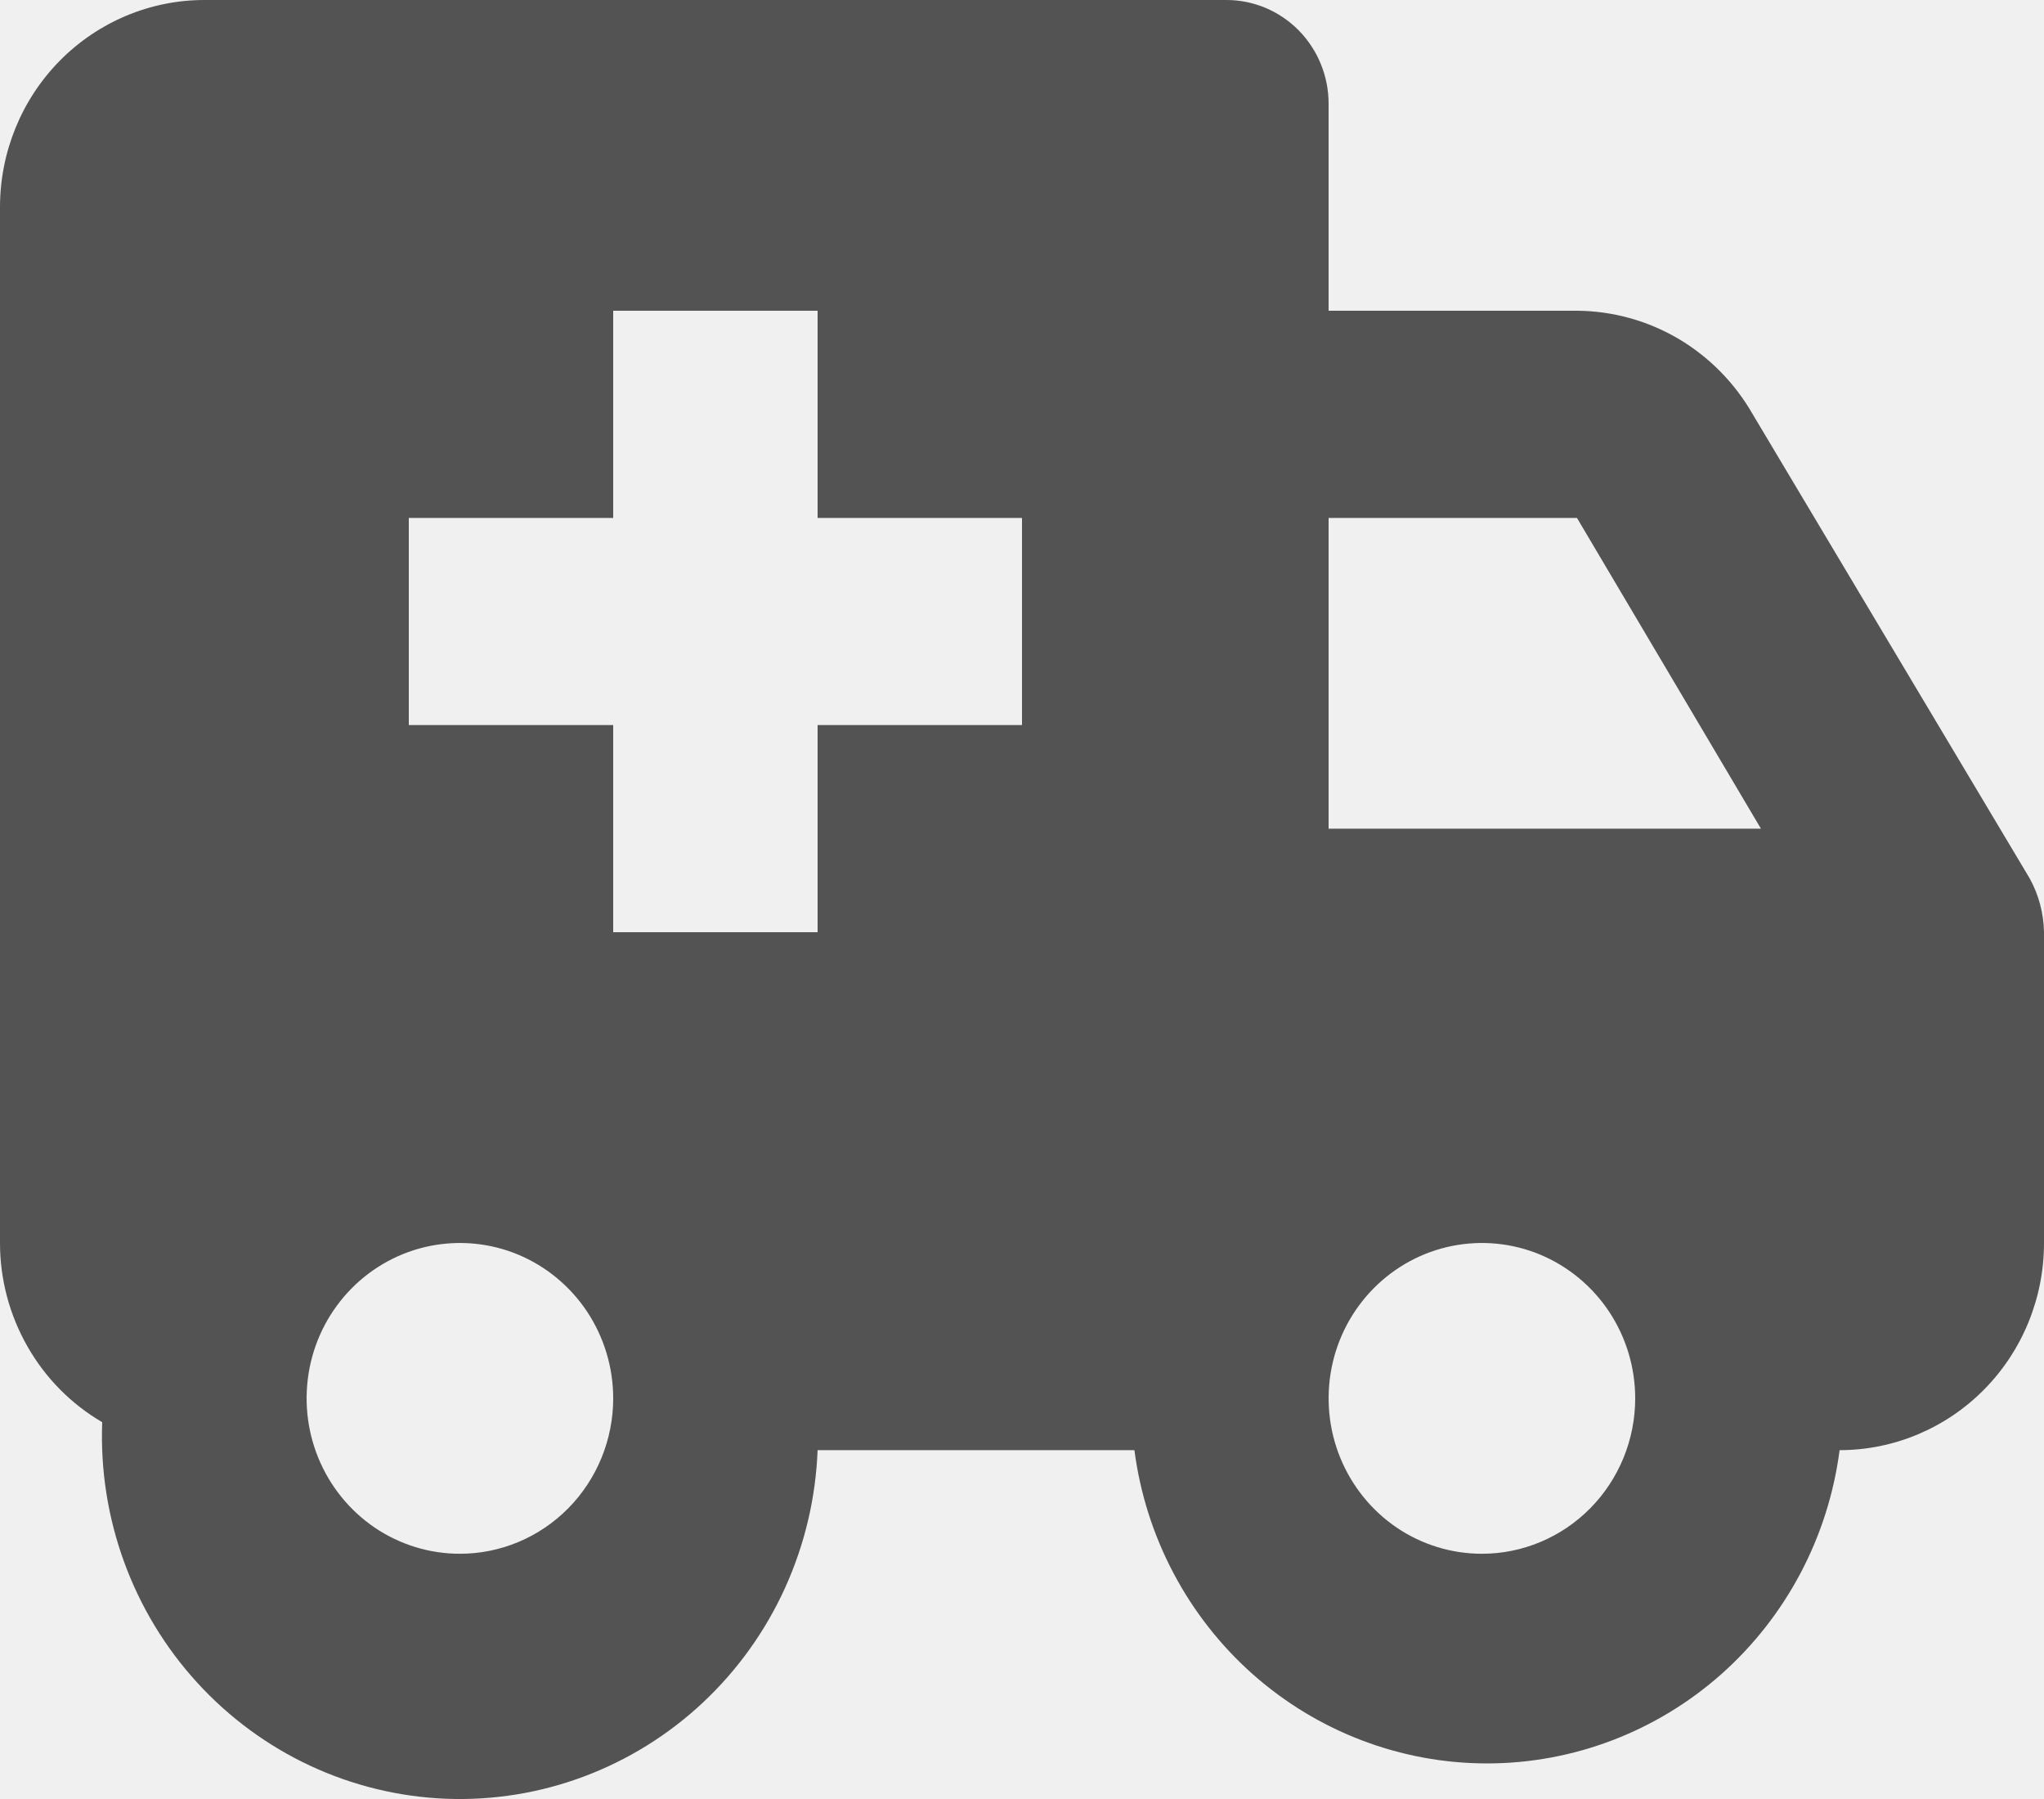
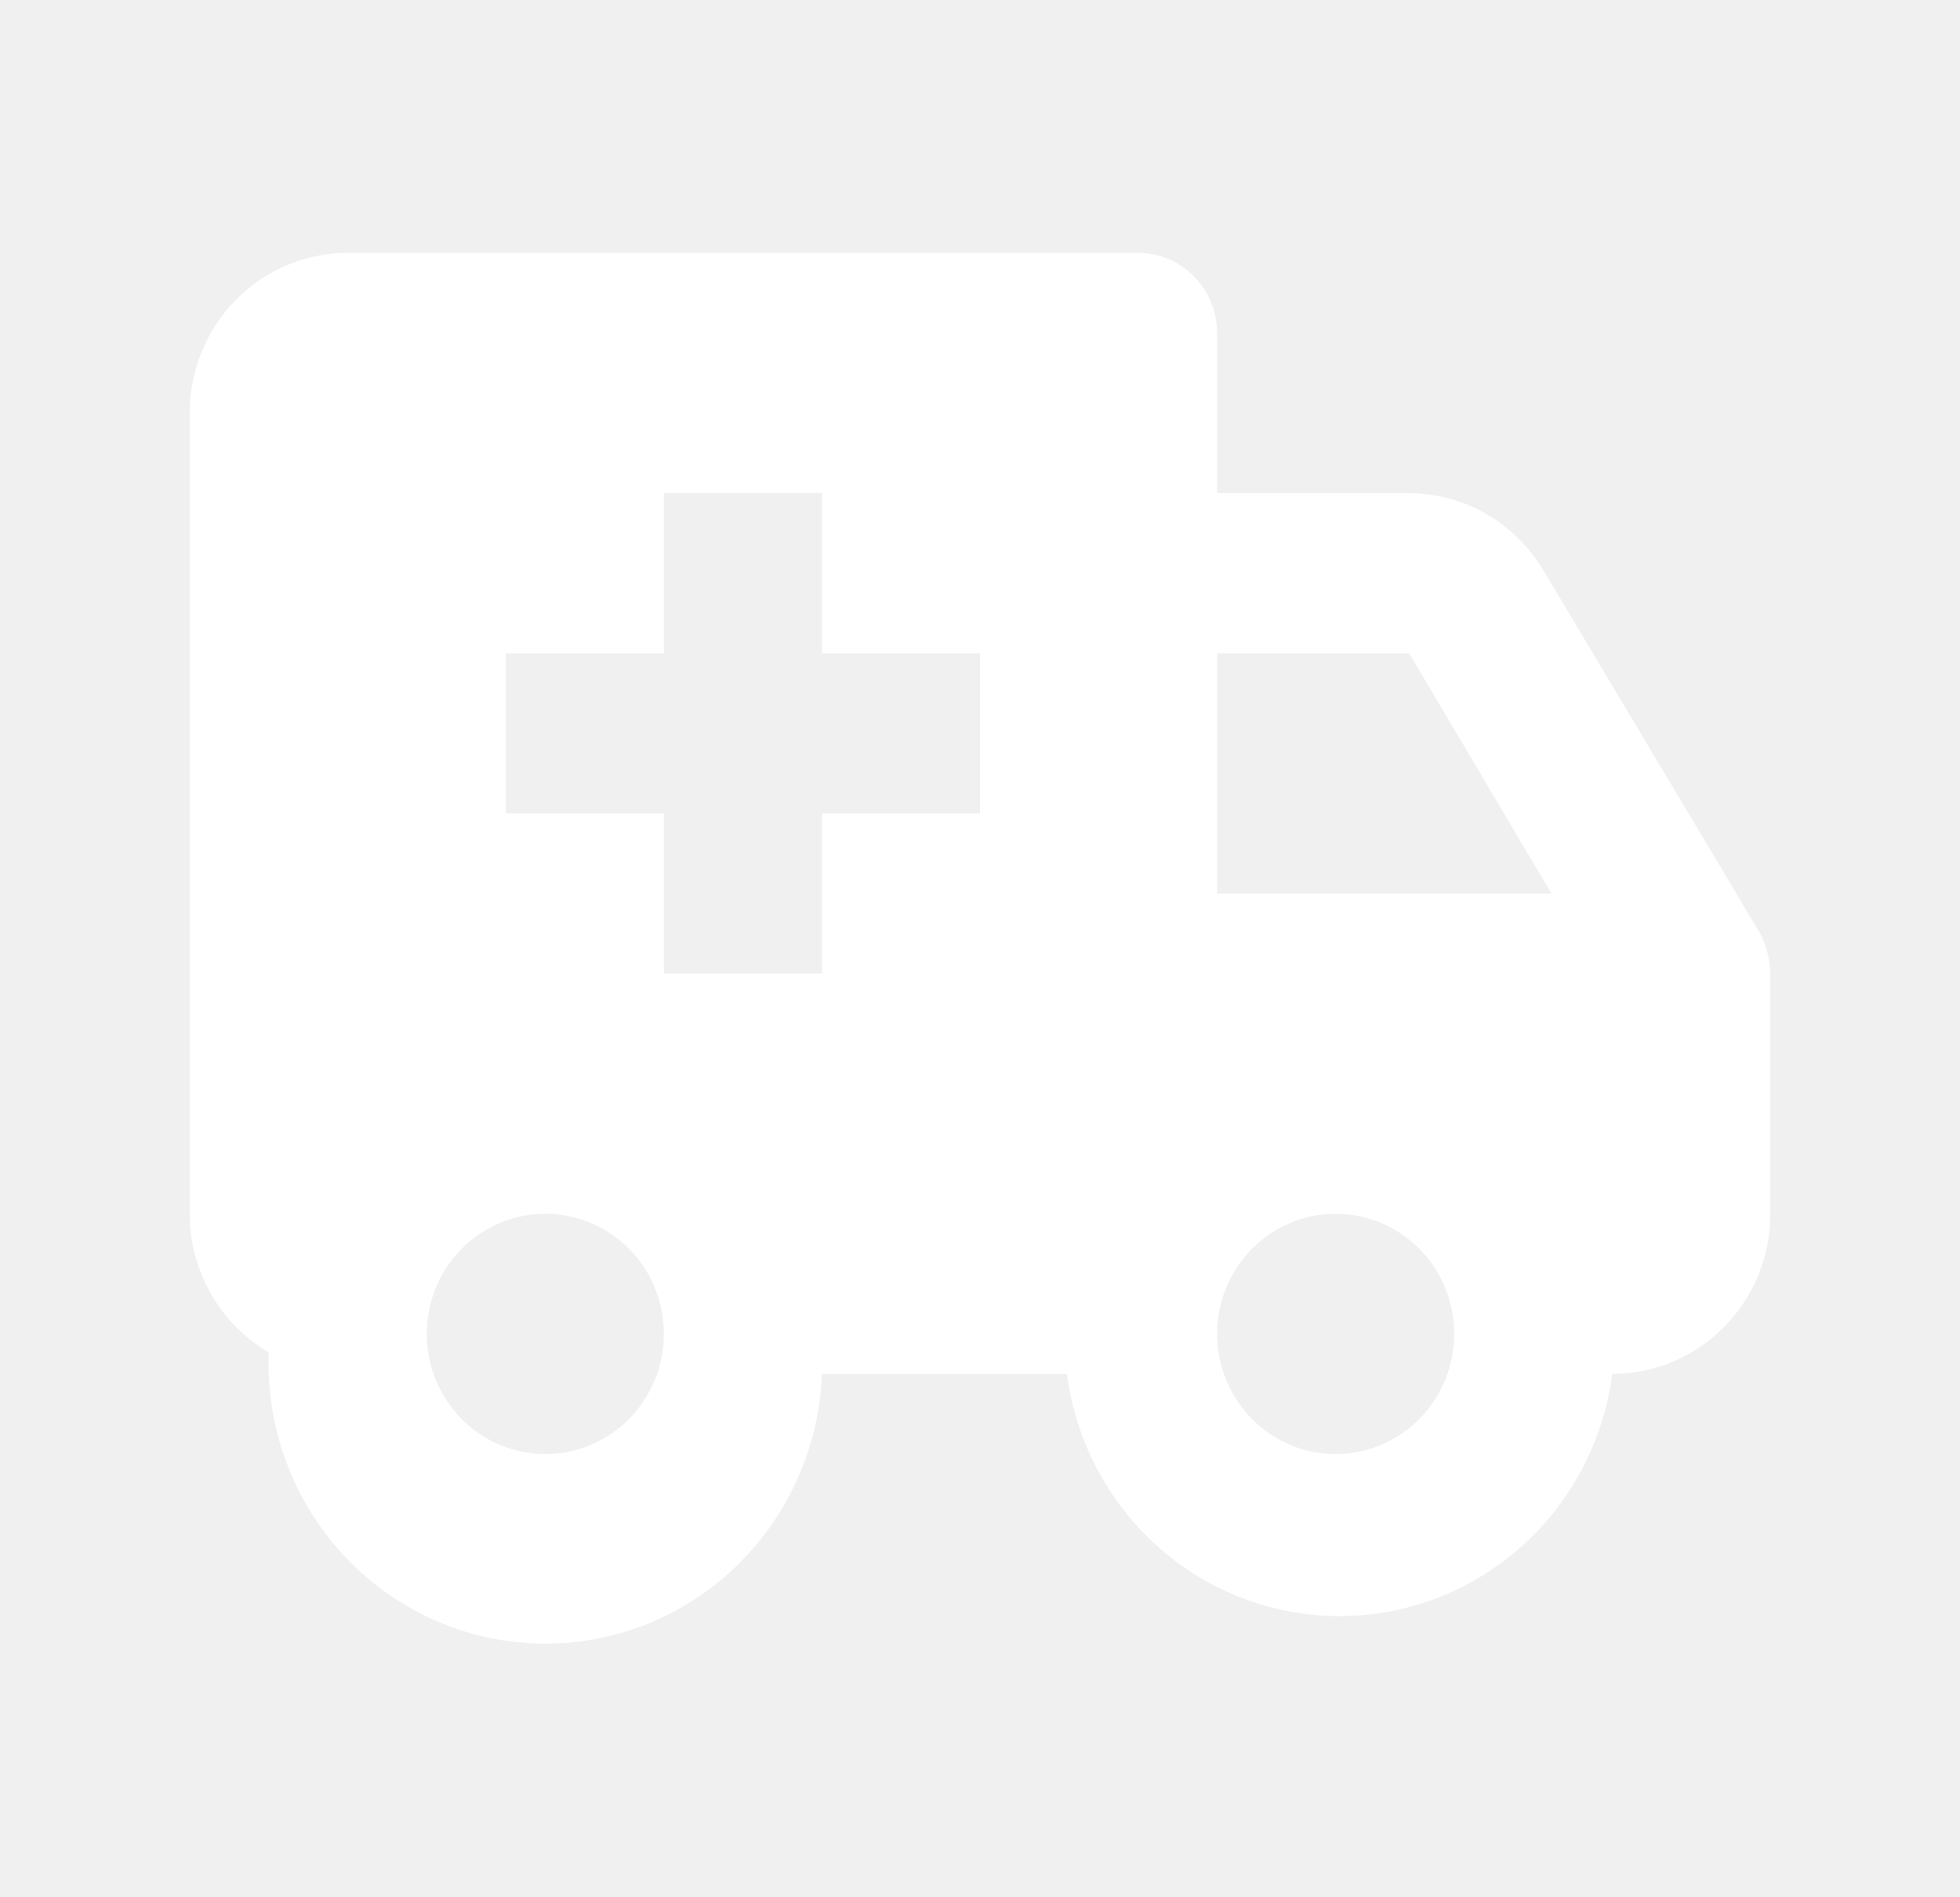
- <svg xmlns="http://www.w3.org/2000/svg" width="25" height="22" viewBox="0 0 25 22" fill="none">
-   <path d="M24.825 10.742L21.438 5.067C21.219 4.684 20.906 4.366 20.529 4.143C20.152 3.921 19.724 3.803 19.288 3.8H16.25V1.267C16.25 0.931 16.118 0.609 15.884 0.371C15.649 0.133 15.332 0 15 0H2.5C1.837 0 1.201 0.267 0.732 0.742C0.263 1.217 0 1.862 0 2.533V15.201C0 15.645 0.116 16.081 0.336 16.466C0.555 16.851 0.87 17.17 1.25 17.392C1.205 18.568 1.623 19.714 2.412 20.577C3.201 21.441 4.296 21.951 5.456 21.997C6.617 22.042 7.747 21.618 8.599 20.819C9.451 20.02 9.955 18.91 10 17.734H13.875C14.013 18.794 14.527 19.767 15.32 20.472C16.113 21.176 17.133 21.565 18.188 21.565C19.242 21.565 20.262 21.176 21.055 20.472C21.848 19.767 22.362 18.794 22.5 17.734C23.163 17.734 23.799 17.467 24.268 16.992C24.737 16.517 25 15.873 25 15.201V11.4C24.996 11.17 24.936 10.943 24.825 10.742ZM5.625 19.001C5.254 19.001 4.892 18.89 4.583 18.681C4.275 18.472 4.035 18.175 3.893 17.828C3.751 17.481 3.714 17.099 3.786 16.73C3.858 16.361 4.037 16.023 4.299 15.757C4.561 15.492 4.895 15.31 5.259 15.237C5.623 15.164 6 15.201 6.343 15.345C6.685 15.489 6.978 15.733 7.184 16.045C7.39 16.358 7.5 16.725 7.5 17.101C7.5 17.605 7.302 18.088 6.951 18.444C6.599 18.801 6.122 19.001 5.625 19.001ZM12.5 8.867H10V11.4H7.5V8.867H5V6.334H7.5V3.8H10V6.334H12.5V8.867ZM18.125 19.001C17.754 19.001 17.392 18.89 17.083 18.681C16.775 18.472 16.535 18.175 16.393 17.828C16.251 17.481 16.214 17.099 16.286 16.73C16.358 16.361 16.537 16.023 16.799 15.757C17.061 15.492 17.395 15.31 17.759 15.237C18.123 15.164 18.5 15.201 18.843 15.345C19.185 15.489 19.478 15.733 19.684 16.045C19.89 16.358 20 16.725 20 17.101C20 17.605 19.802 18.088 19.451 18.444C19.099 18.801 18.622 19.001 18.125 19.001ZM16.25 10.134V6.334H19.288L21.538 10.134H16.25Z" fill="#535353" />
+ <svg xmlns="http://www.w3.org/2000/svg" width="31" height="30" viewBox="0 0 31 30" fill="none">
+   <path d="M27.825 14.742L24.438 9.067C24.219 8.684 23.906 8.366 23.529 8.143C23.152 7.921 22.724 7.803 22.288 7.8H19.25V5.267C19.25 4.931 19.118 4.609 18.884 4.371C18.649 4.133 18.331 4 18 4H5.5C4.837 4 4.201 4.267 3.732 4.742C3.263 5.217 3 5.862 3 6.533V19.201C3 19.645 3.116 20.081 3.336 20.466C3.555 20.851 3.87 21.17 4.25 21.392C4.205 22.568 4.623 23.714 5.412 24.577C6.201 25.441 7.296 25.951 8.456 25.997C9.617 26.042 10.747 25.618 11.599 24.819C12.451 24.02 12.955 22.91 13 21.734H16.875C17.013 22.794 17.527 23.767 18.32 24.472C19.113 25.176 20.133 25.565 21.188 25.565C22.242 25.565 23.262 25.176 24.055 24.472C24.848 23.767 25.362 22.794 25.5 21.734C26.163 21.734 26.799 21.467 27.268 20.992C27.737 20.517 28 19.873 28 19.201V15.4C27.996 15.17 27.936 14.943 27.825 14.742ZM8.625 23.001C8.254 23.001 7.892 22.89 7.583 22.681C7.275 22.472 7.035 22.175 6.893 21.828C6.751 21.481 6.714 21.099 6.786 20.73C6.858 20.361 7.037 20.023 7.299 19.757C7.561 19.491 7.895 19.311 8.259 19.237C8.623 19.164 9 19.201 9.343 19.345C9.685 19.489 9.978 19.733 10.184 20.045C10.39 20.358 10.5 20.725 10.5 21.101C10.5 21.605 10.303 22.088 9.951 22.444C9.599 22.801 9.122 23.001 8.625 23.001ZM15.5 12.867H13V15.4H10.5V12.867H8V10.334H10.5V7.8H13V10.334H15.5V12.867ZM21.125 23.001C20.754 23.001 20.392 22.89 20.083 22.681C19.775 22.472 19.535 22.175 19.393 21.828C19.251 21.481 19.214 21.099 19.286 20.73C19.358 20.361 19.537 20.023 19.799 19.757C20.061 19.491 20.395 19.311 20.759 19.237C21.123 19.164 21.5 19.201 21.843 19.345C22.185 19.489 22.478 19.733 22.684 20.045C22.89 20.358 23 20.725 23 21.101C23 21.605 22.802 22.088 22.451 22.444C22.099 22.801 21.622 23.001 21.125 23.001ZM19.25 14.134V10.334H22.288L24.538 14.134H19.25Z" fill="white" />
</svg>
